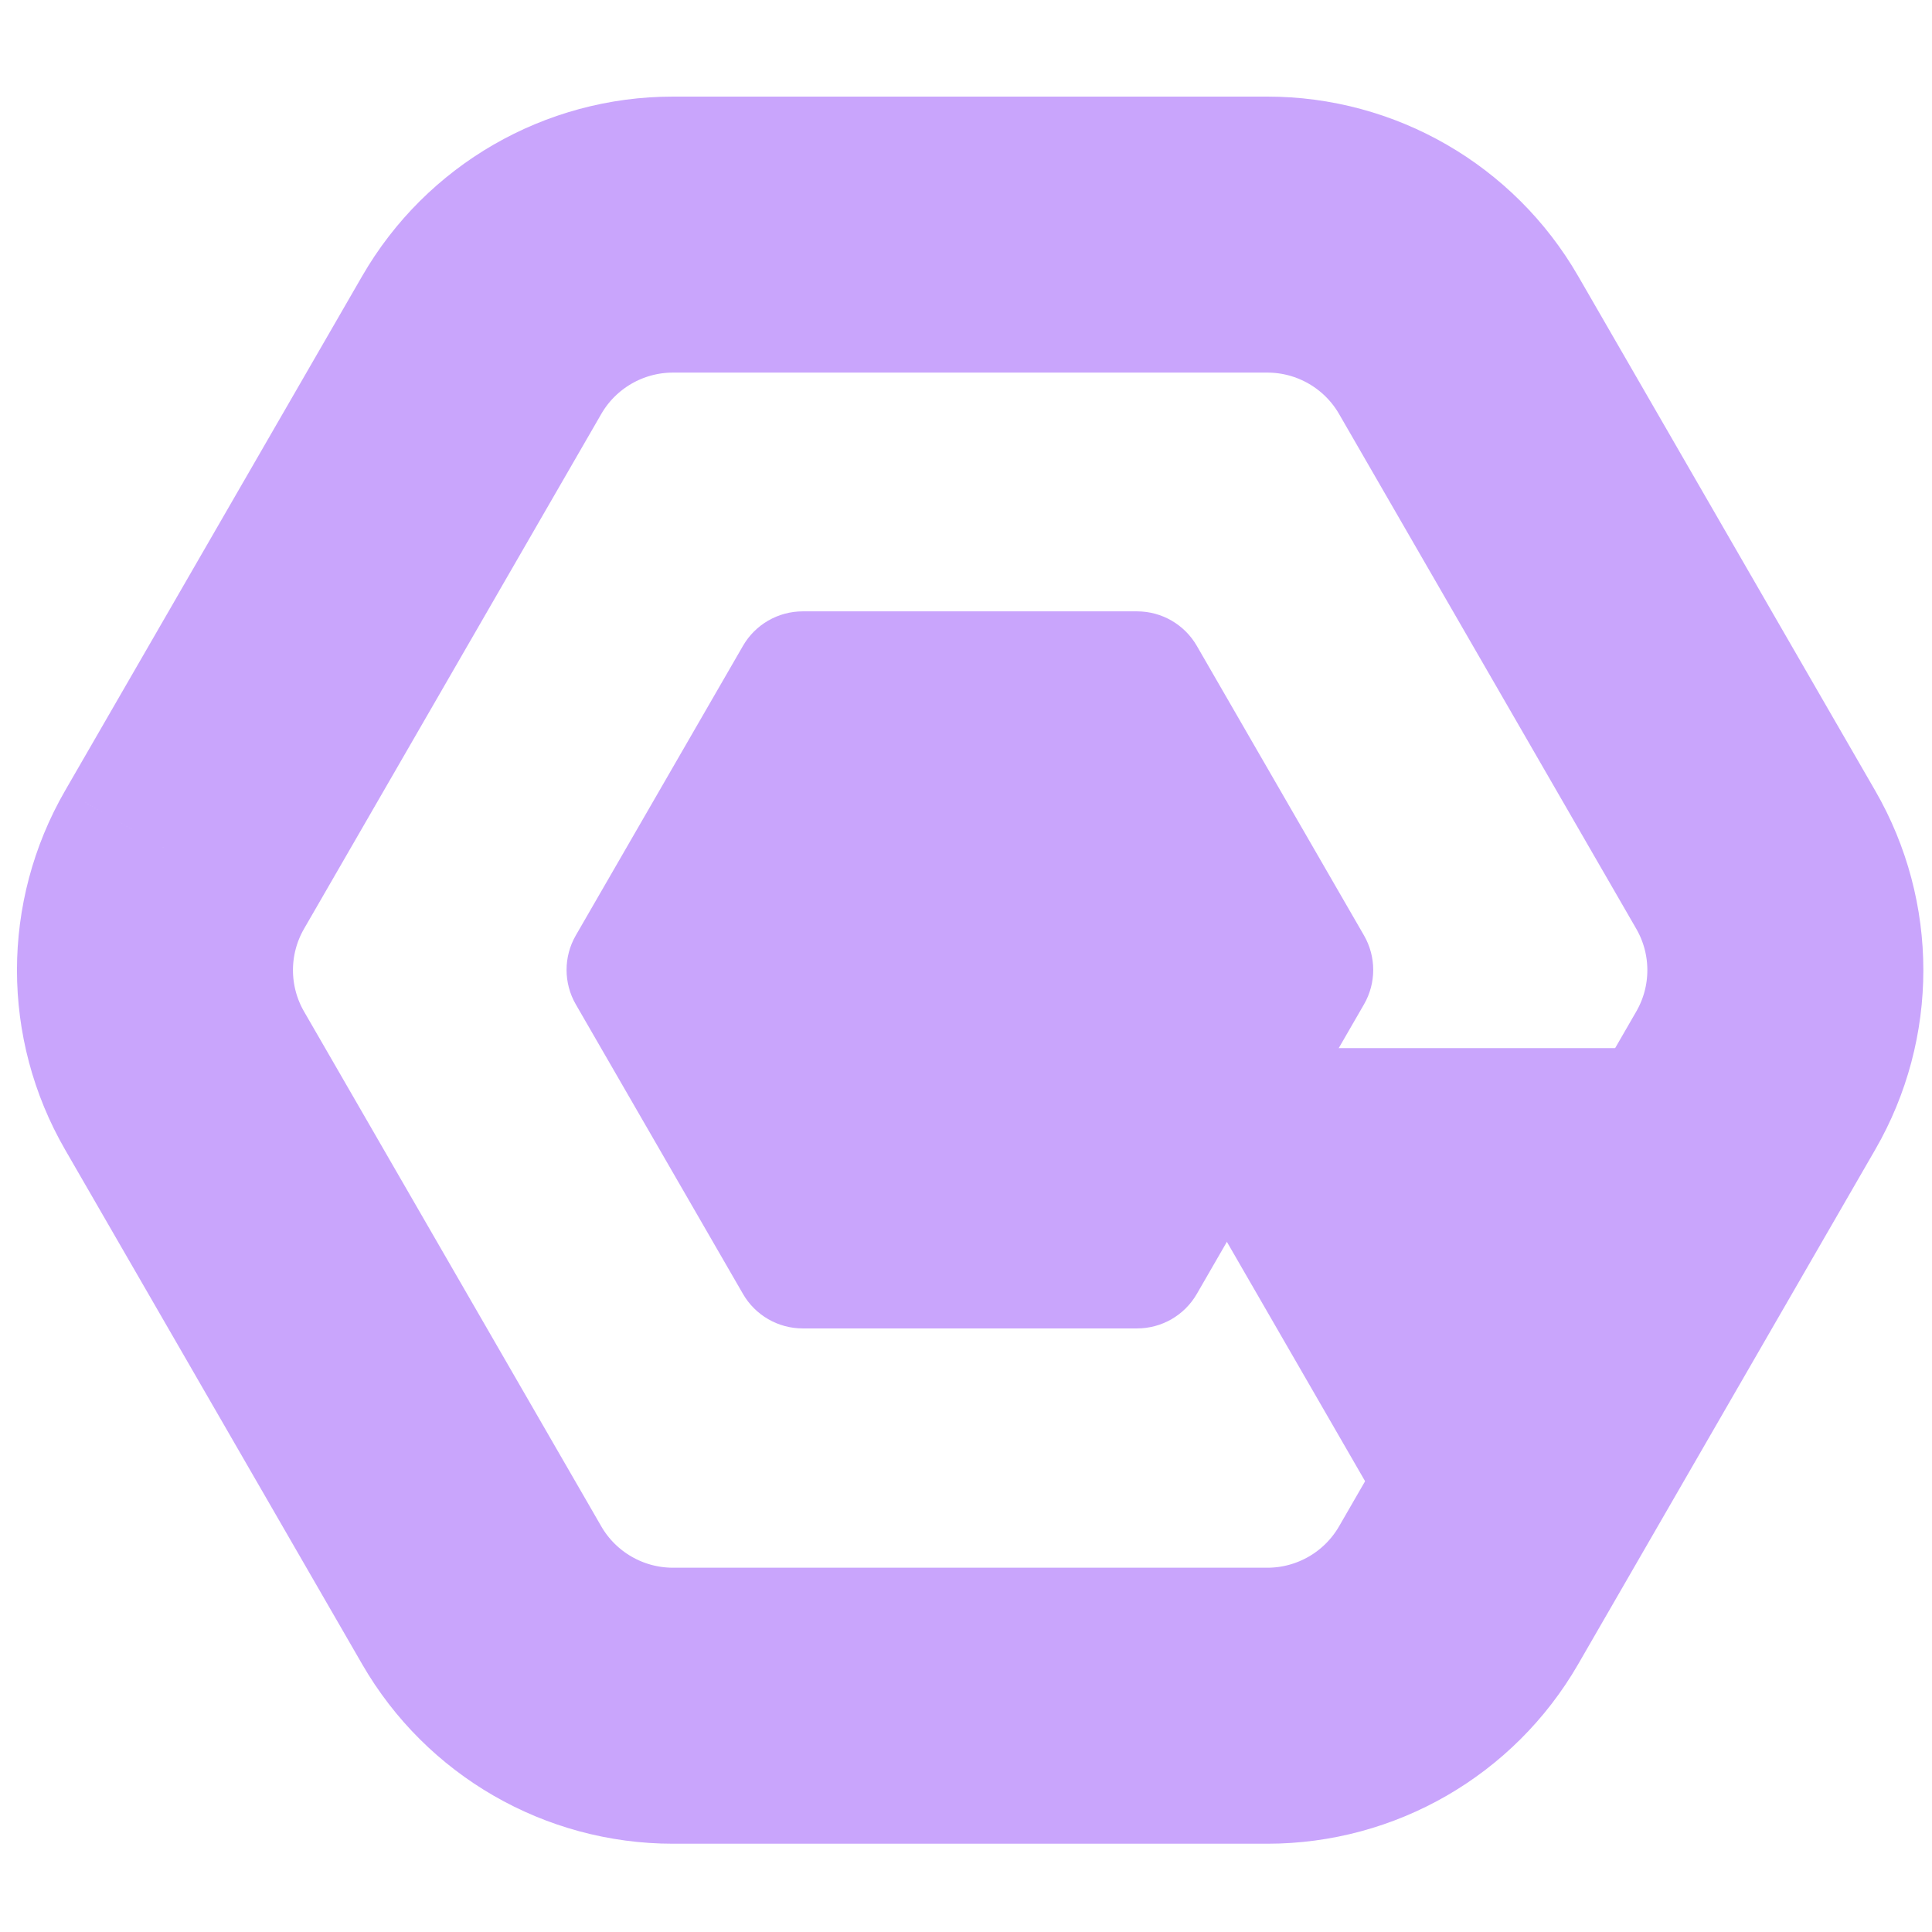
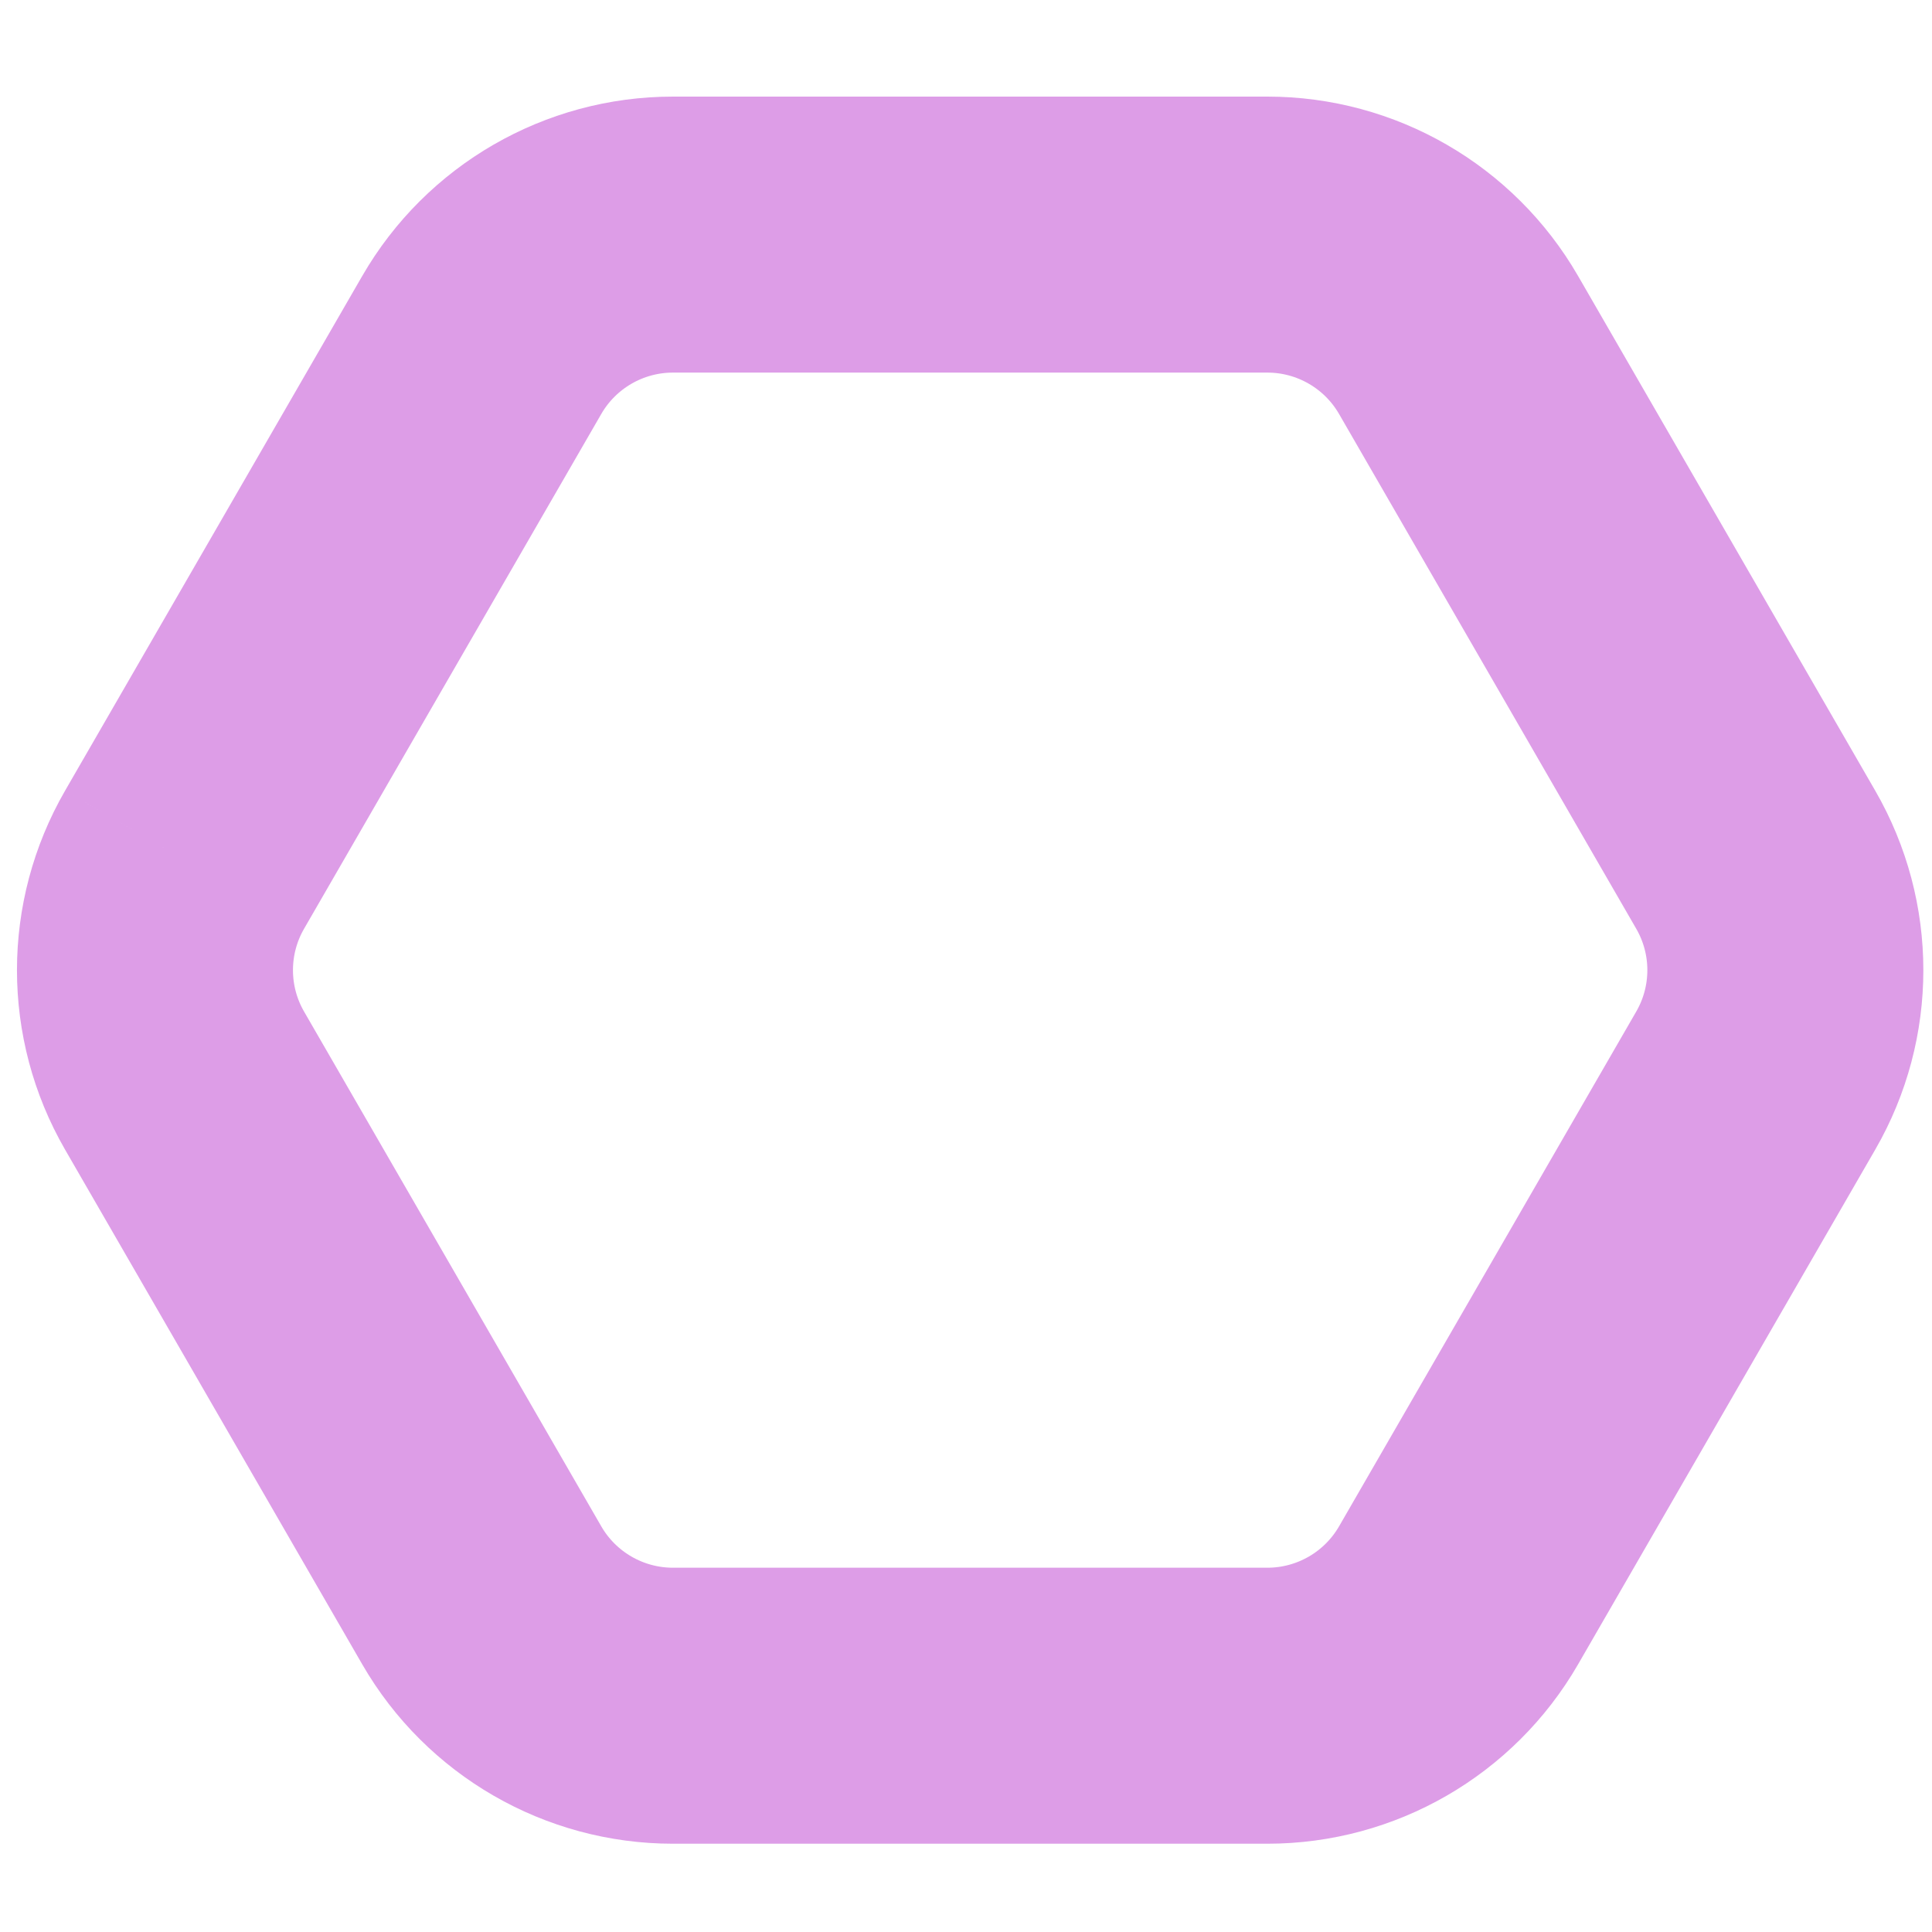
<svg xmlns="http://www.w3.org/2000/svg" width="140" height="140" viewBox="0 0 140 140" fill="none">
-   <path d="M34.909 25C37.767 20.05 43.049 17 48.765 17L91.837 17C97.553 17 102.835 20.05 105.694 25L127.229 62.301C130.088 67.252 130.088 73.351 127.229 78.301L105.694 115.603C102.835 120.553 97.553 123.603 91.837 123.603L48.765 123.603C43.049 123.603 37.767 120.553 34.909 115.603L13.373 78.301C10.515 73.351 10.515 67.252 13.373 62.301M34.909 25L13.373 62.301M34.909 25L13.373 62.301M34.909 25L13.373 62.301" stroke="#C9A5FC" stroke-width="20" />
-   <path d="M53.839 46.801C54.732 45.254 56.383 44.301 58.169 44.301L82.395 44.301C84.182 44.301 85.832 45.254 86.725 46.801L98.839 67.782C99.732 69.329 99.732 71.235 98.839 72.782L86.725 93.763C85.832 95.31 84.182 96.263 82.395 96.263L58.169 96.263C56.383 96.263 54.732 95.31 53.839 93.763L41.725 72.782C40.832 71.235 40.832 69.329 41.725 67.782L53.839 46.801Z" fill="#C9A5FC" />
-   <path d="M80.801 75.952L124.103 75.952L102.452 113.452L80.801 75.952Z" fill="#C9A5FC" />
+   <path d="M34.909 25C37.767 20.05 43.049 17 48.765 17L91.837 17C97.553 17 102.835 20.05 105.694 25L127.229 62.301C130.088 67.252 130.088 73.351 127.229 78.301L105.694 115.603C102.835 120.553 97.553 123.603 91.837 123.603L48.765 123.603C43.049 123.603 37.767 120.553 34.909 115.603L13.373 78.301C10.515 73.351 10.515 67.252 13.373 62.301M34.909 25L13.373 62.301M34.909 25L13.373 62.301M34.909 25L13.373 62.301" stroke="#dd9de7" stroke-width="20" />
</svg>
